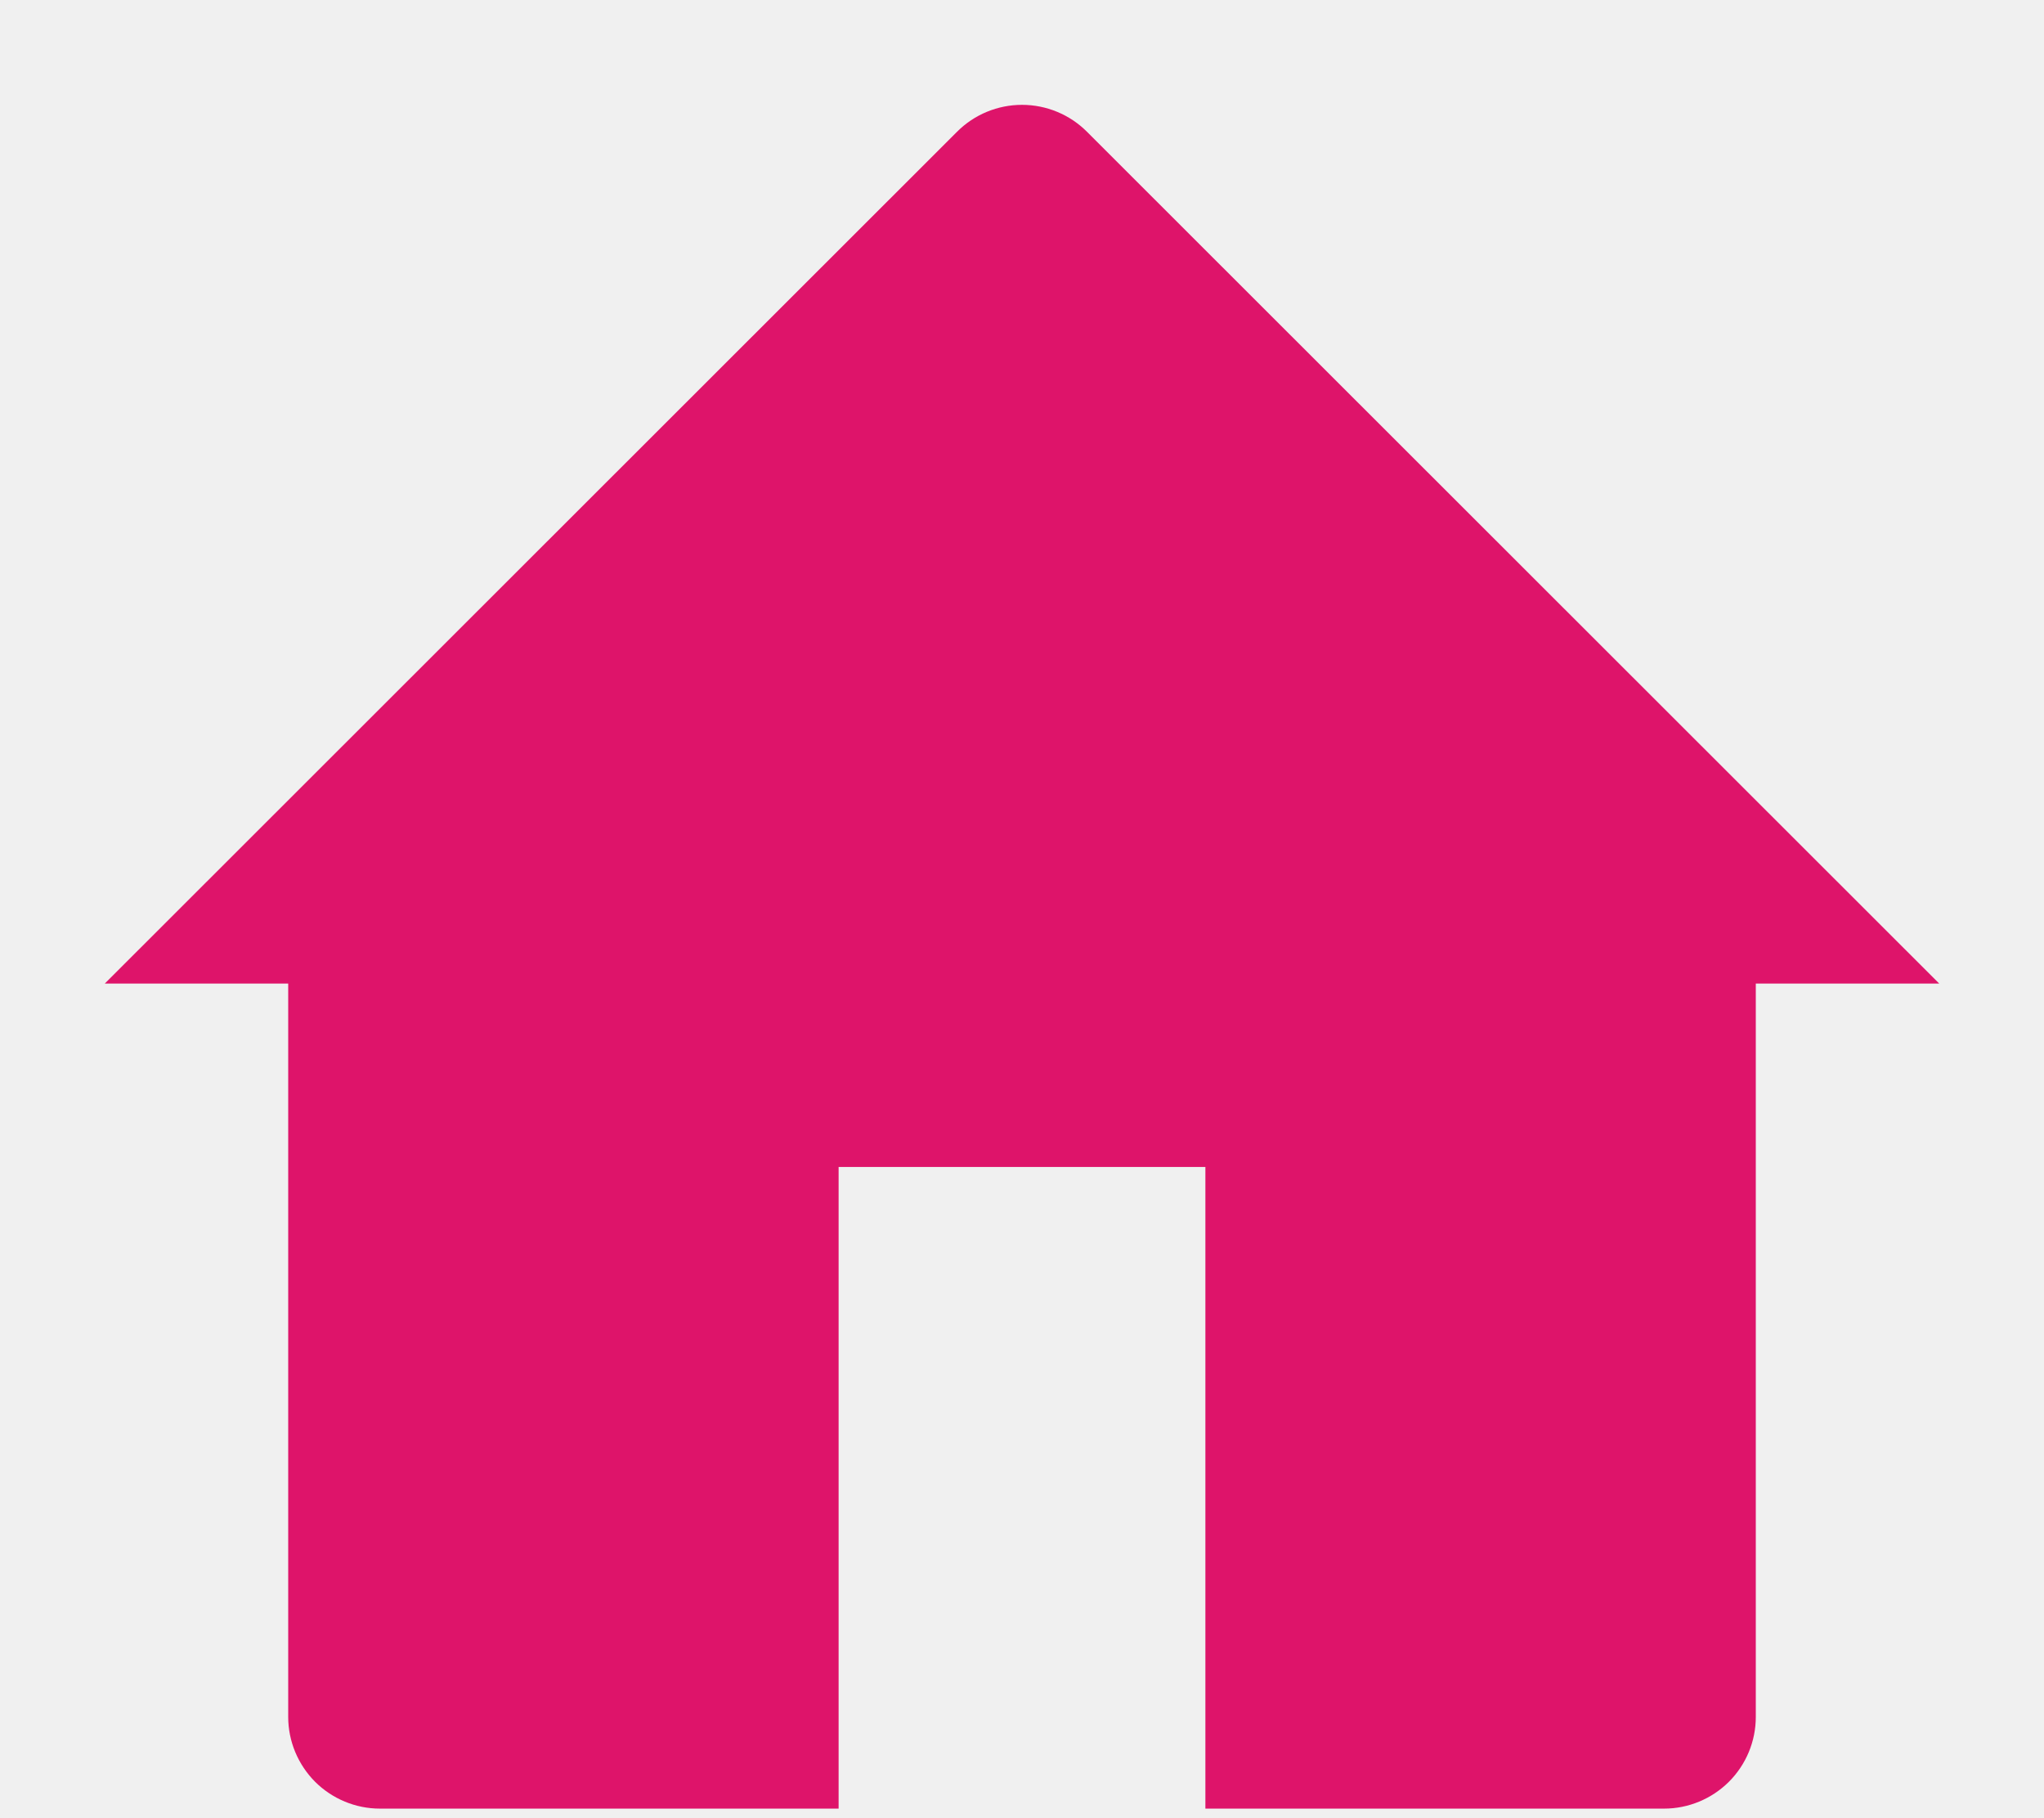
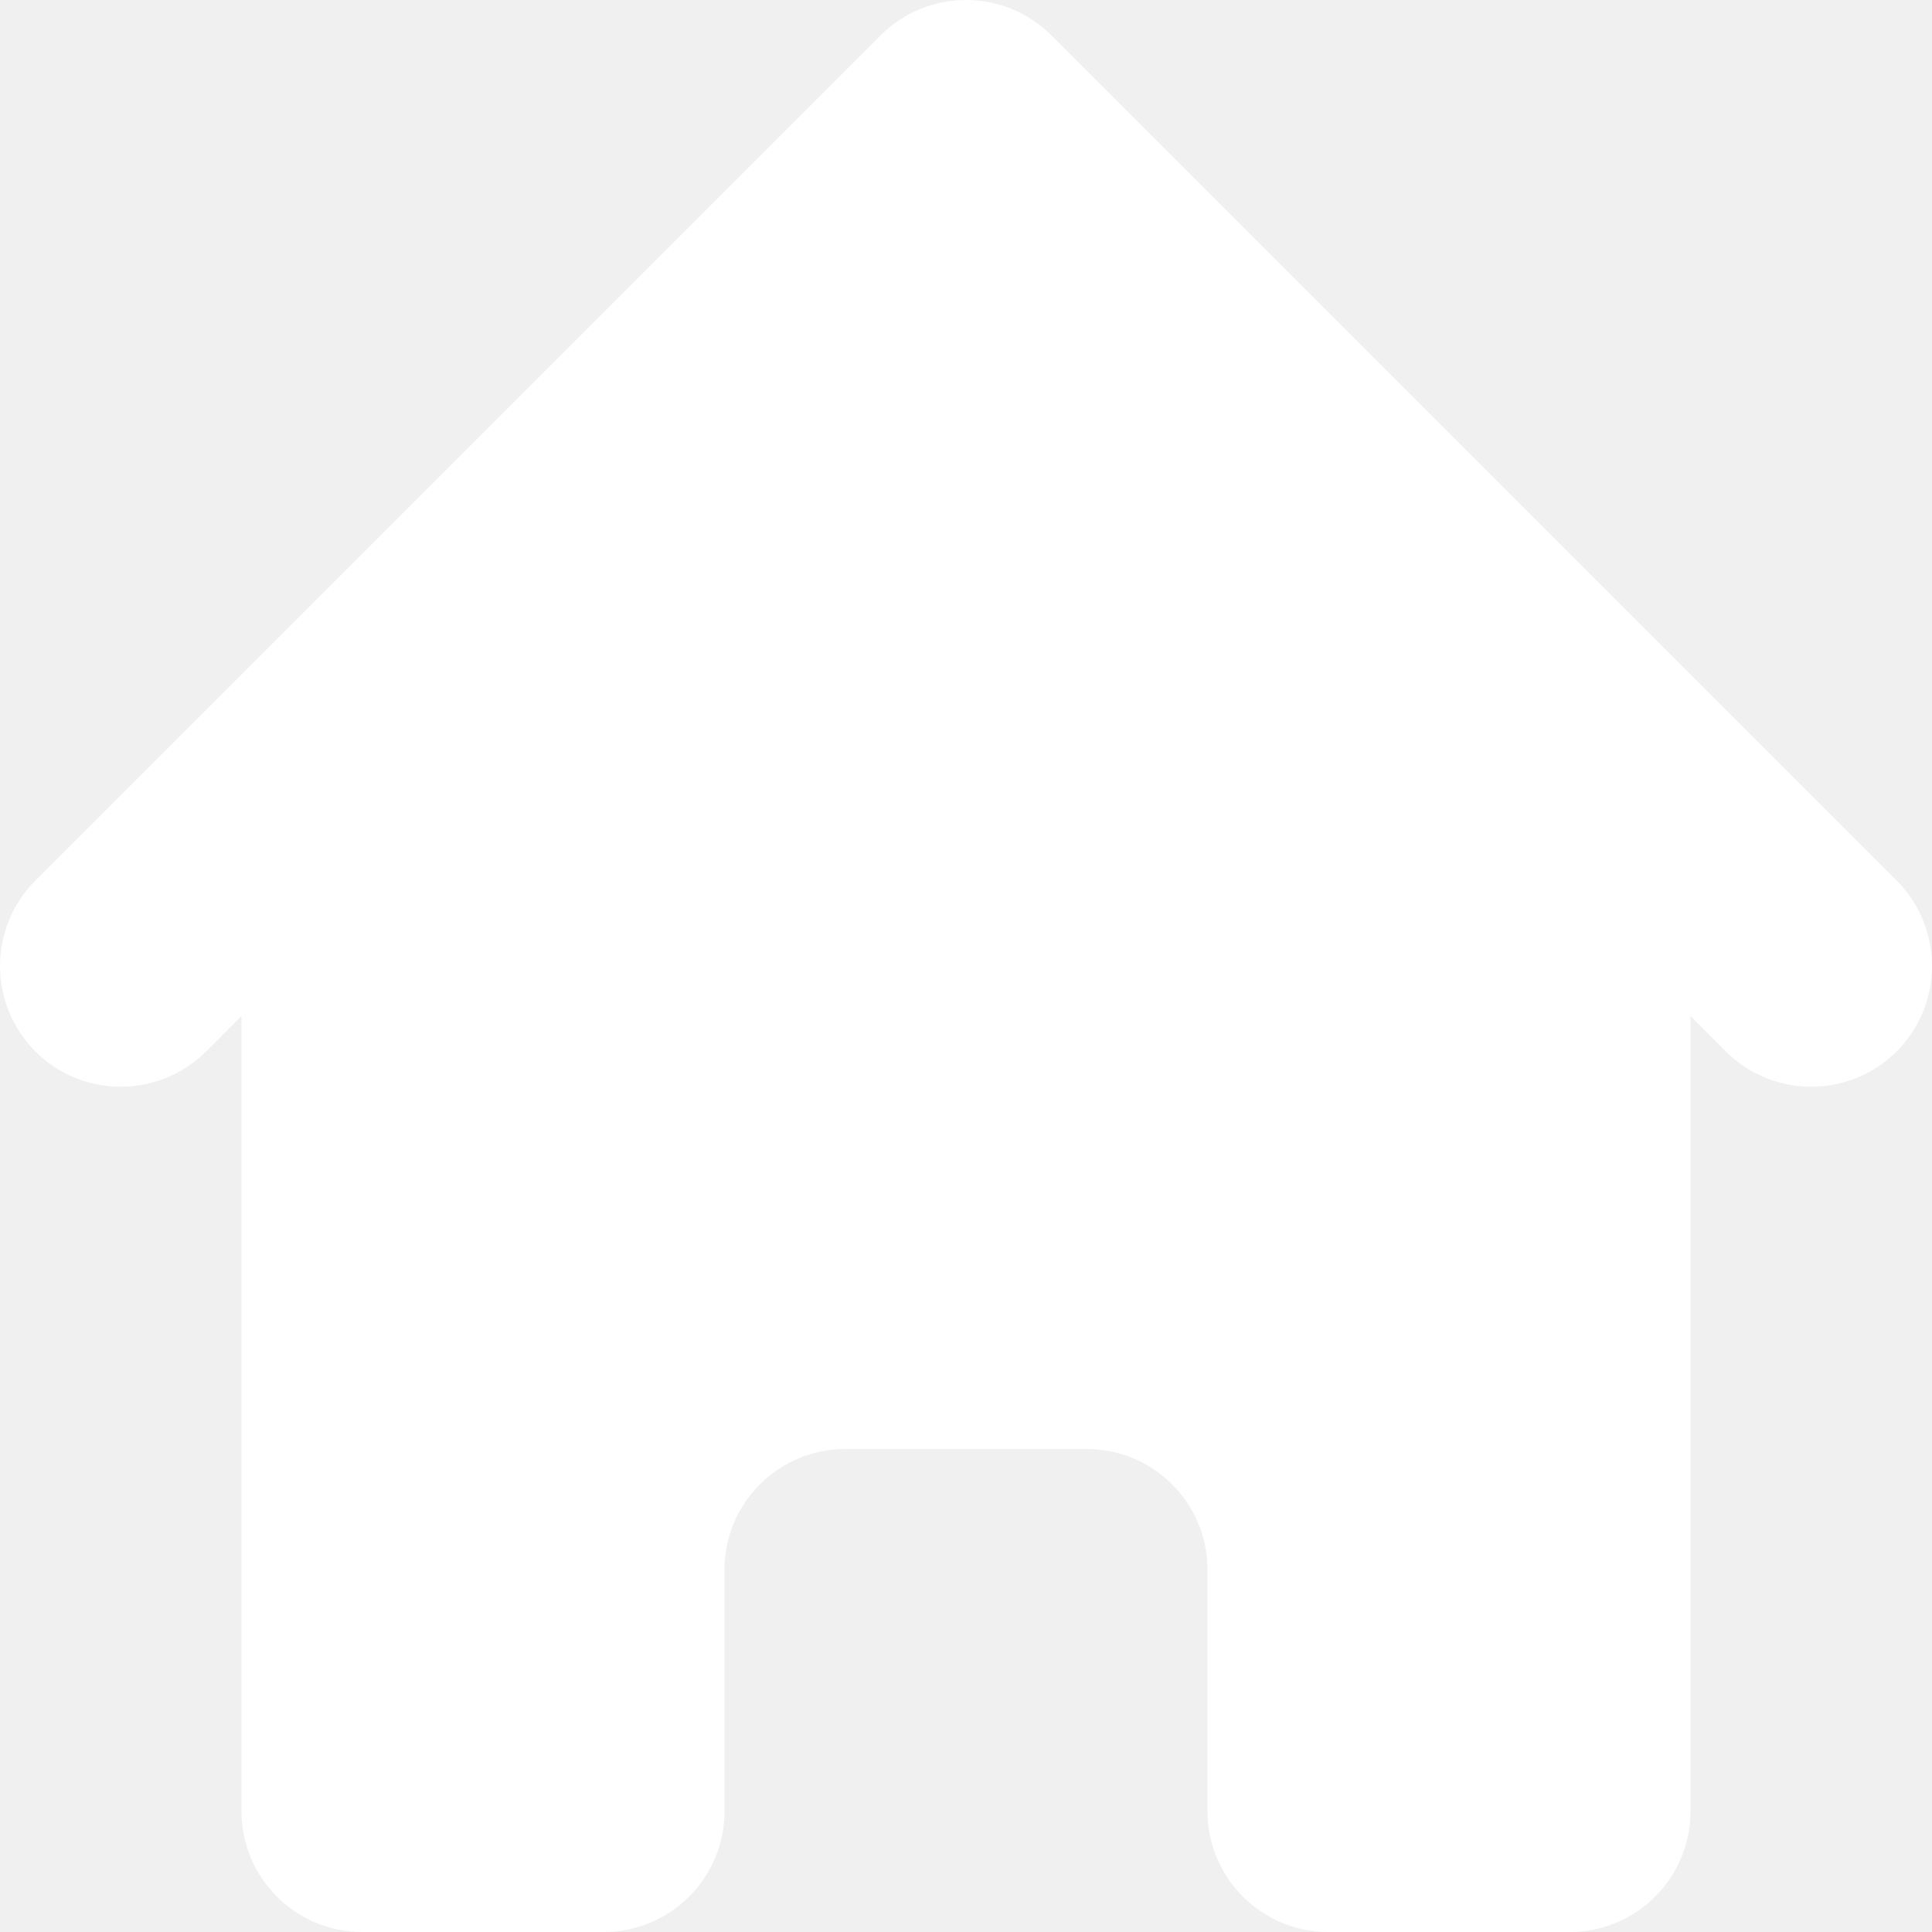
- <svg xmlns="http://www.w3.org/2000/svg" width="18" height="16" viewBox="0 0 18 16" fill="none">
-   <path d="M0.923 8.659L8.429 1.159C8.58 1.008 8.786 0.923 9 0.923C9.214 0.923 9.42 1.008 9.571 1.159L17.077 8.659H15.462V15.116C15.462 15.33 15.377 15.535 15.225 15.687C15.073 15.838 14.868 15.923 14.654 15.923H10.615V10.274H7.385V15.923H3.346C3.132 15.923 2.927 15.838 2.775 15.687C2.624 15.535 2.538 15.33 2.538 15.116V8.659H0.923Z" fill="#DE146A" />
+ <svg xmlns="http://www.w3.org/2000/svg" width="24" height="24" viewBox="0 0 24 24" fill="none">
+   <path d="M13.061 0.439C12.475 -0.146 11.525 -0.146 10.939 0.439L0.439 10.939C-0.146 11.525 -0.146 12.475 0.439 13.061C1.025 13.646 1.975 13.646 2.561 13.061L3 12.621V22.5C3 23.328 3.672 24 4.5 24H7.5C8.328 24 9 23.328 9 22.5V19.5C9 18.672 9.672 18 10.5 18H13.5C14.328 18 15 18.672 15 19.5V22.5C15 23.328 15.672 24 16.5 24H19.5C20.328 24 21 23.328 21 22.5V12.621L21.439 13.061C22.025 13.646 22.975 13.646 23.561 13.061C24.146 12.475 24.146 11.525 23.561 10.939L13.061 0.439Z" fill="white" />
</svg>
